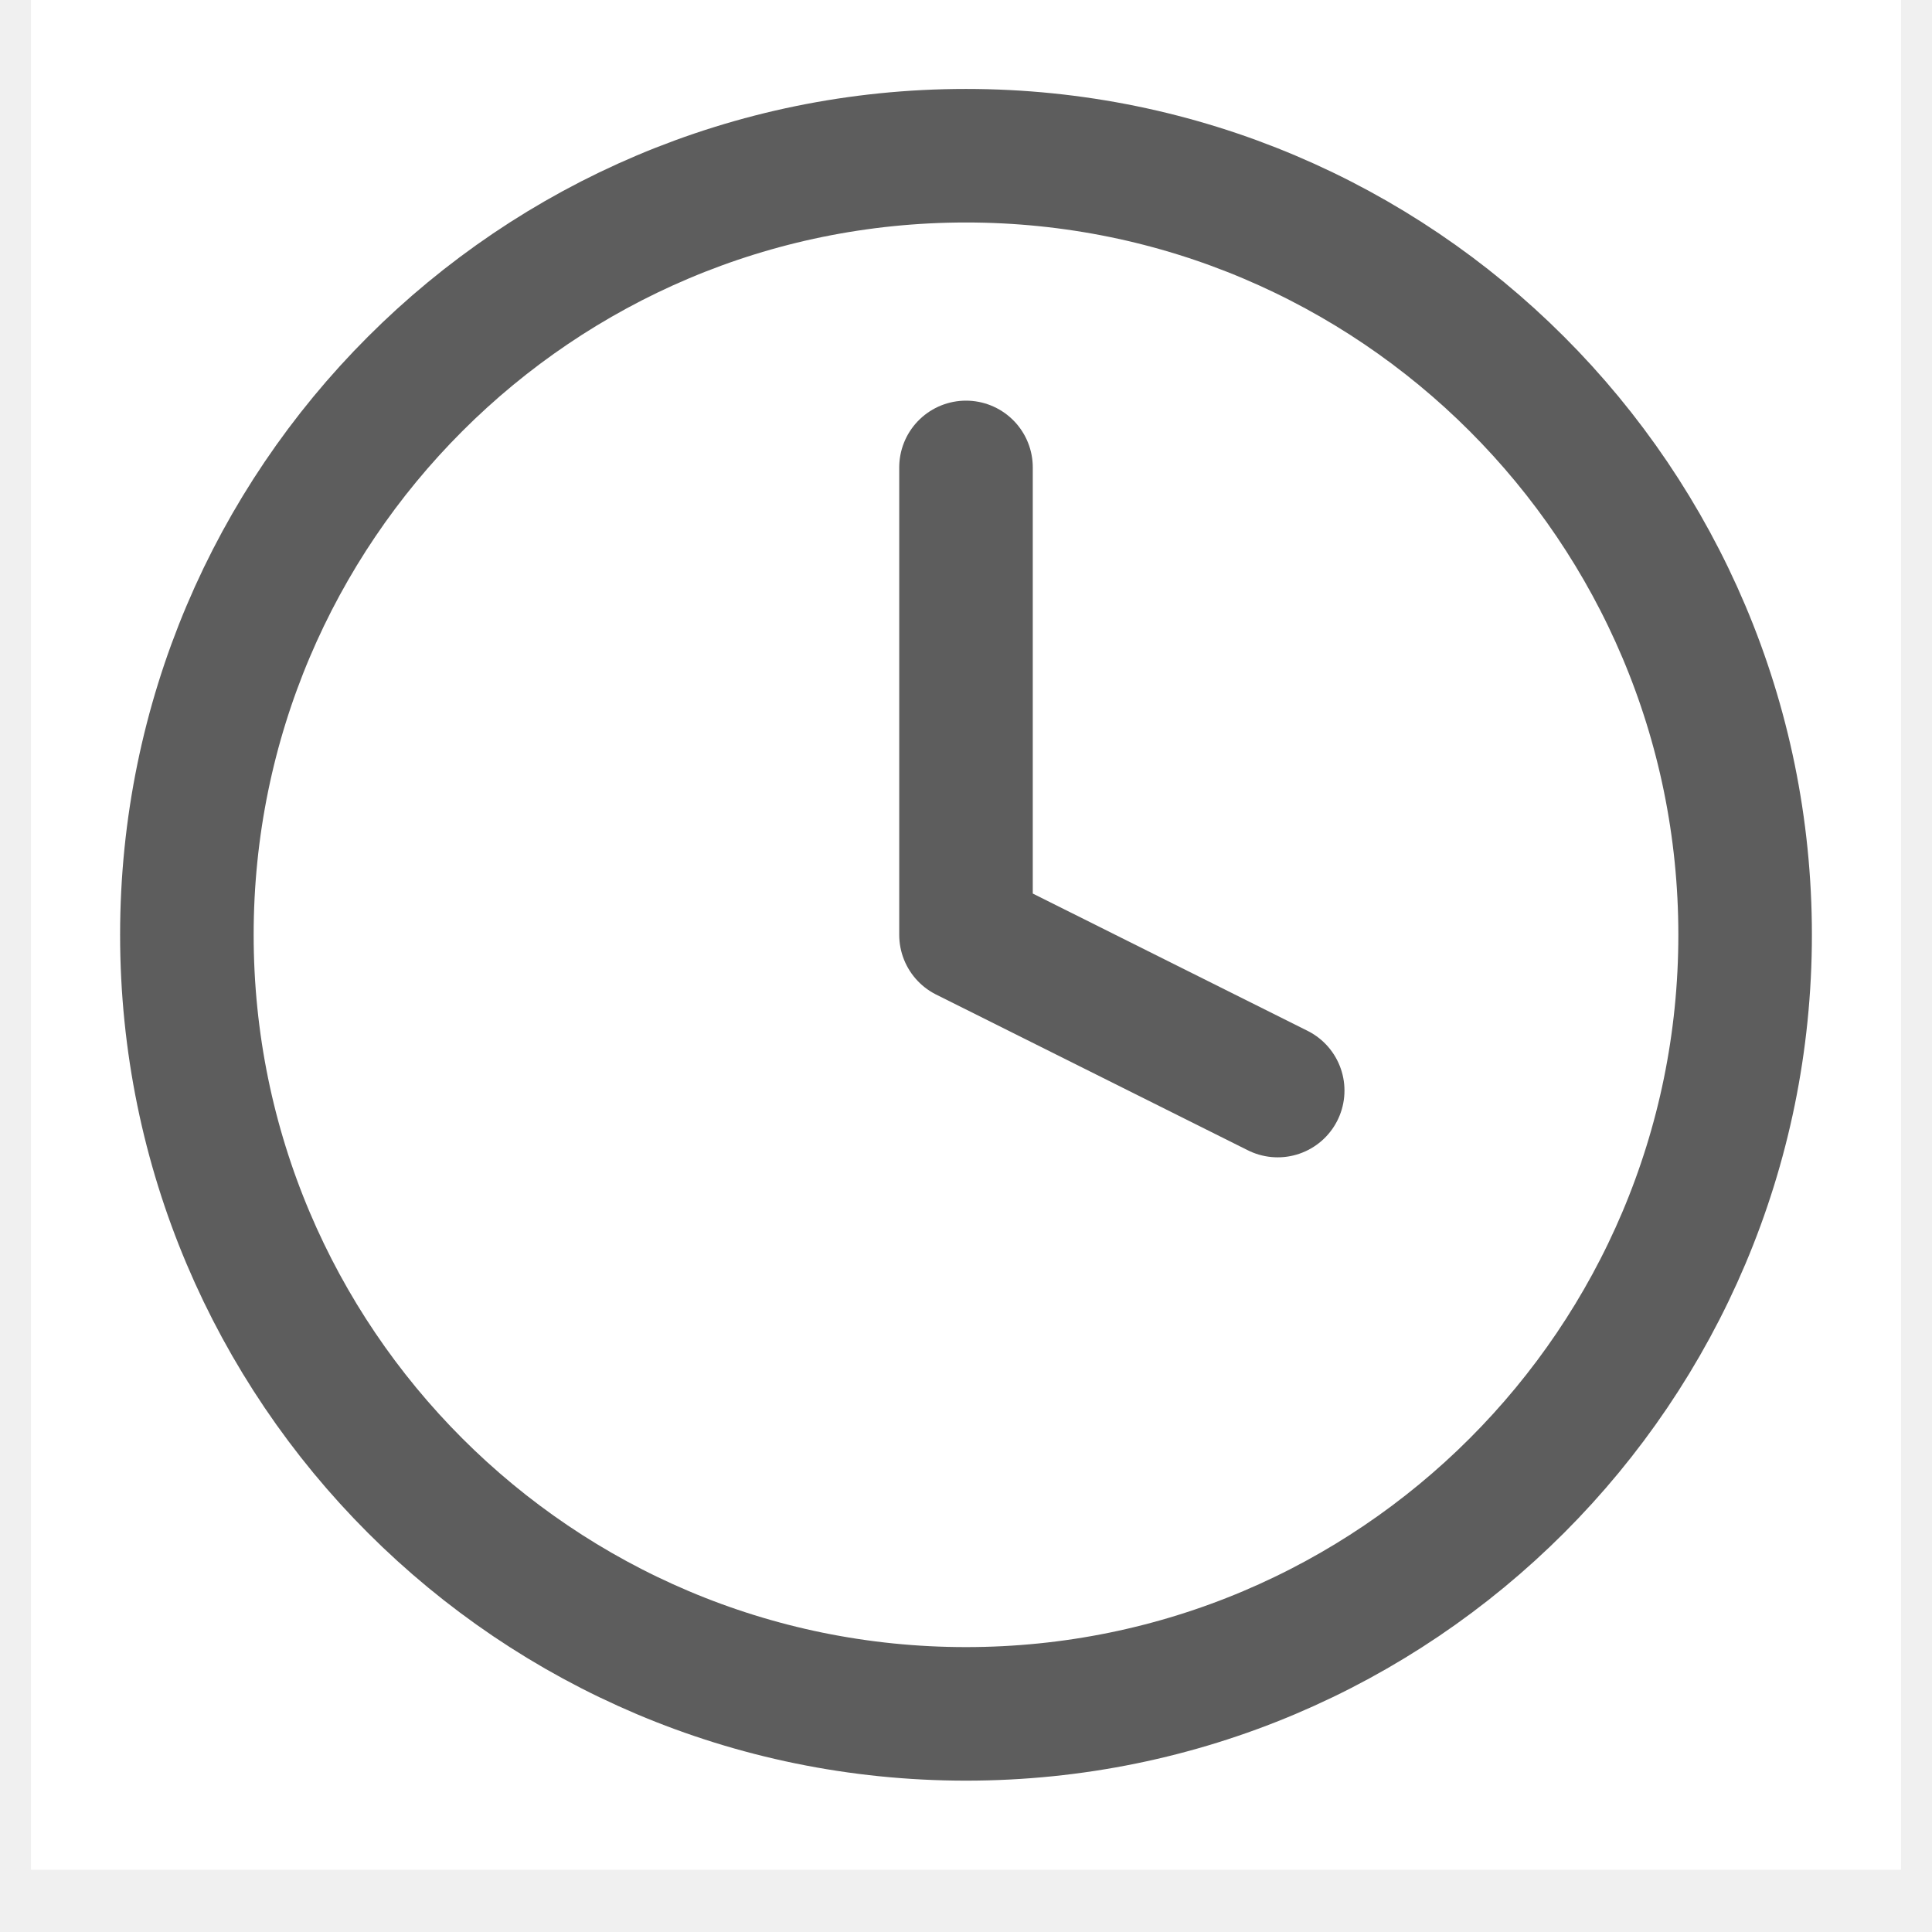
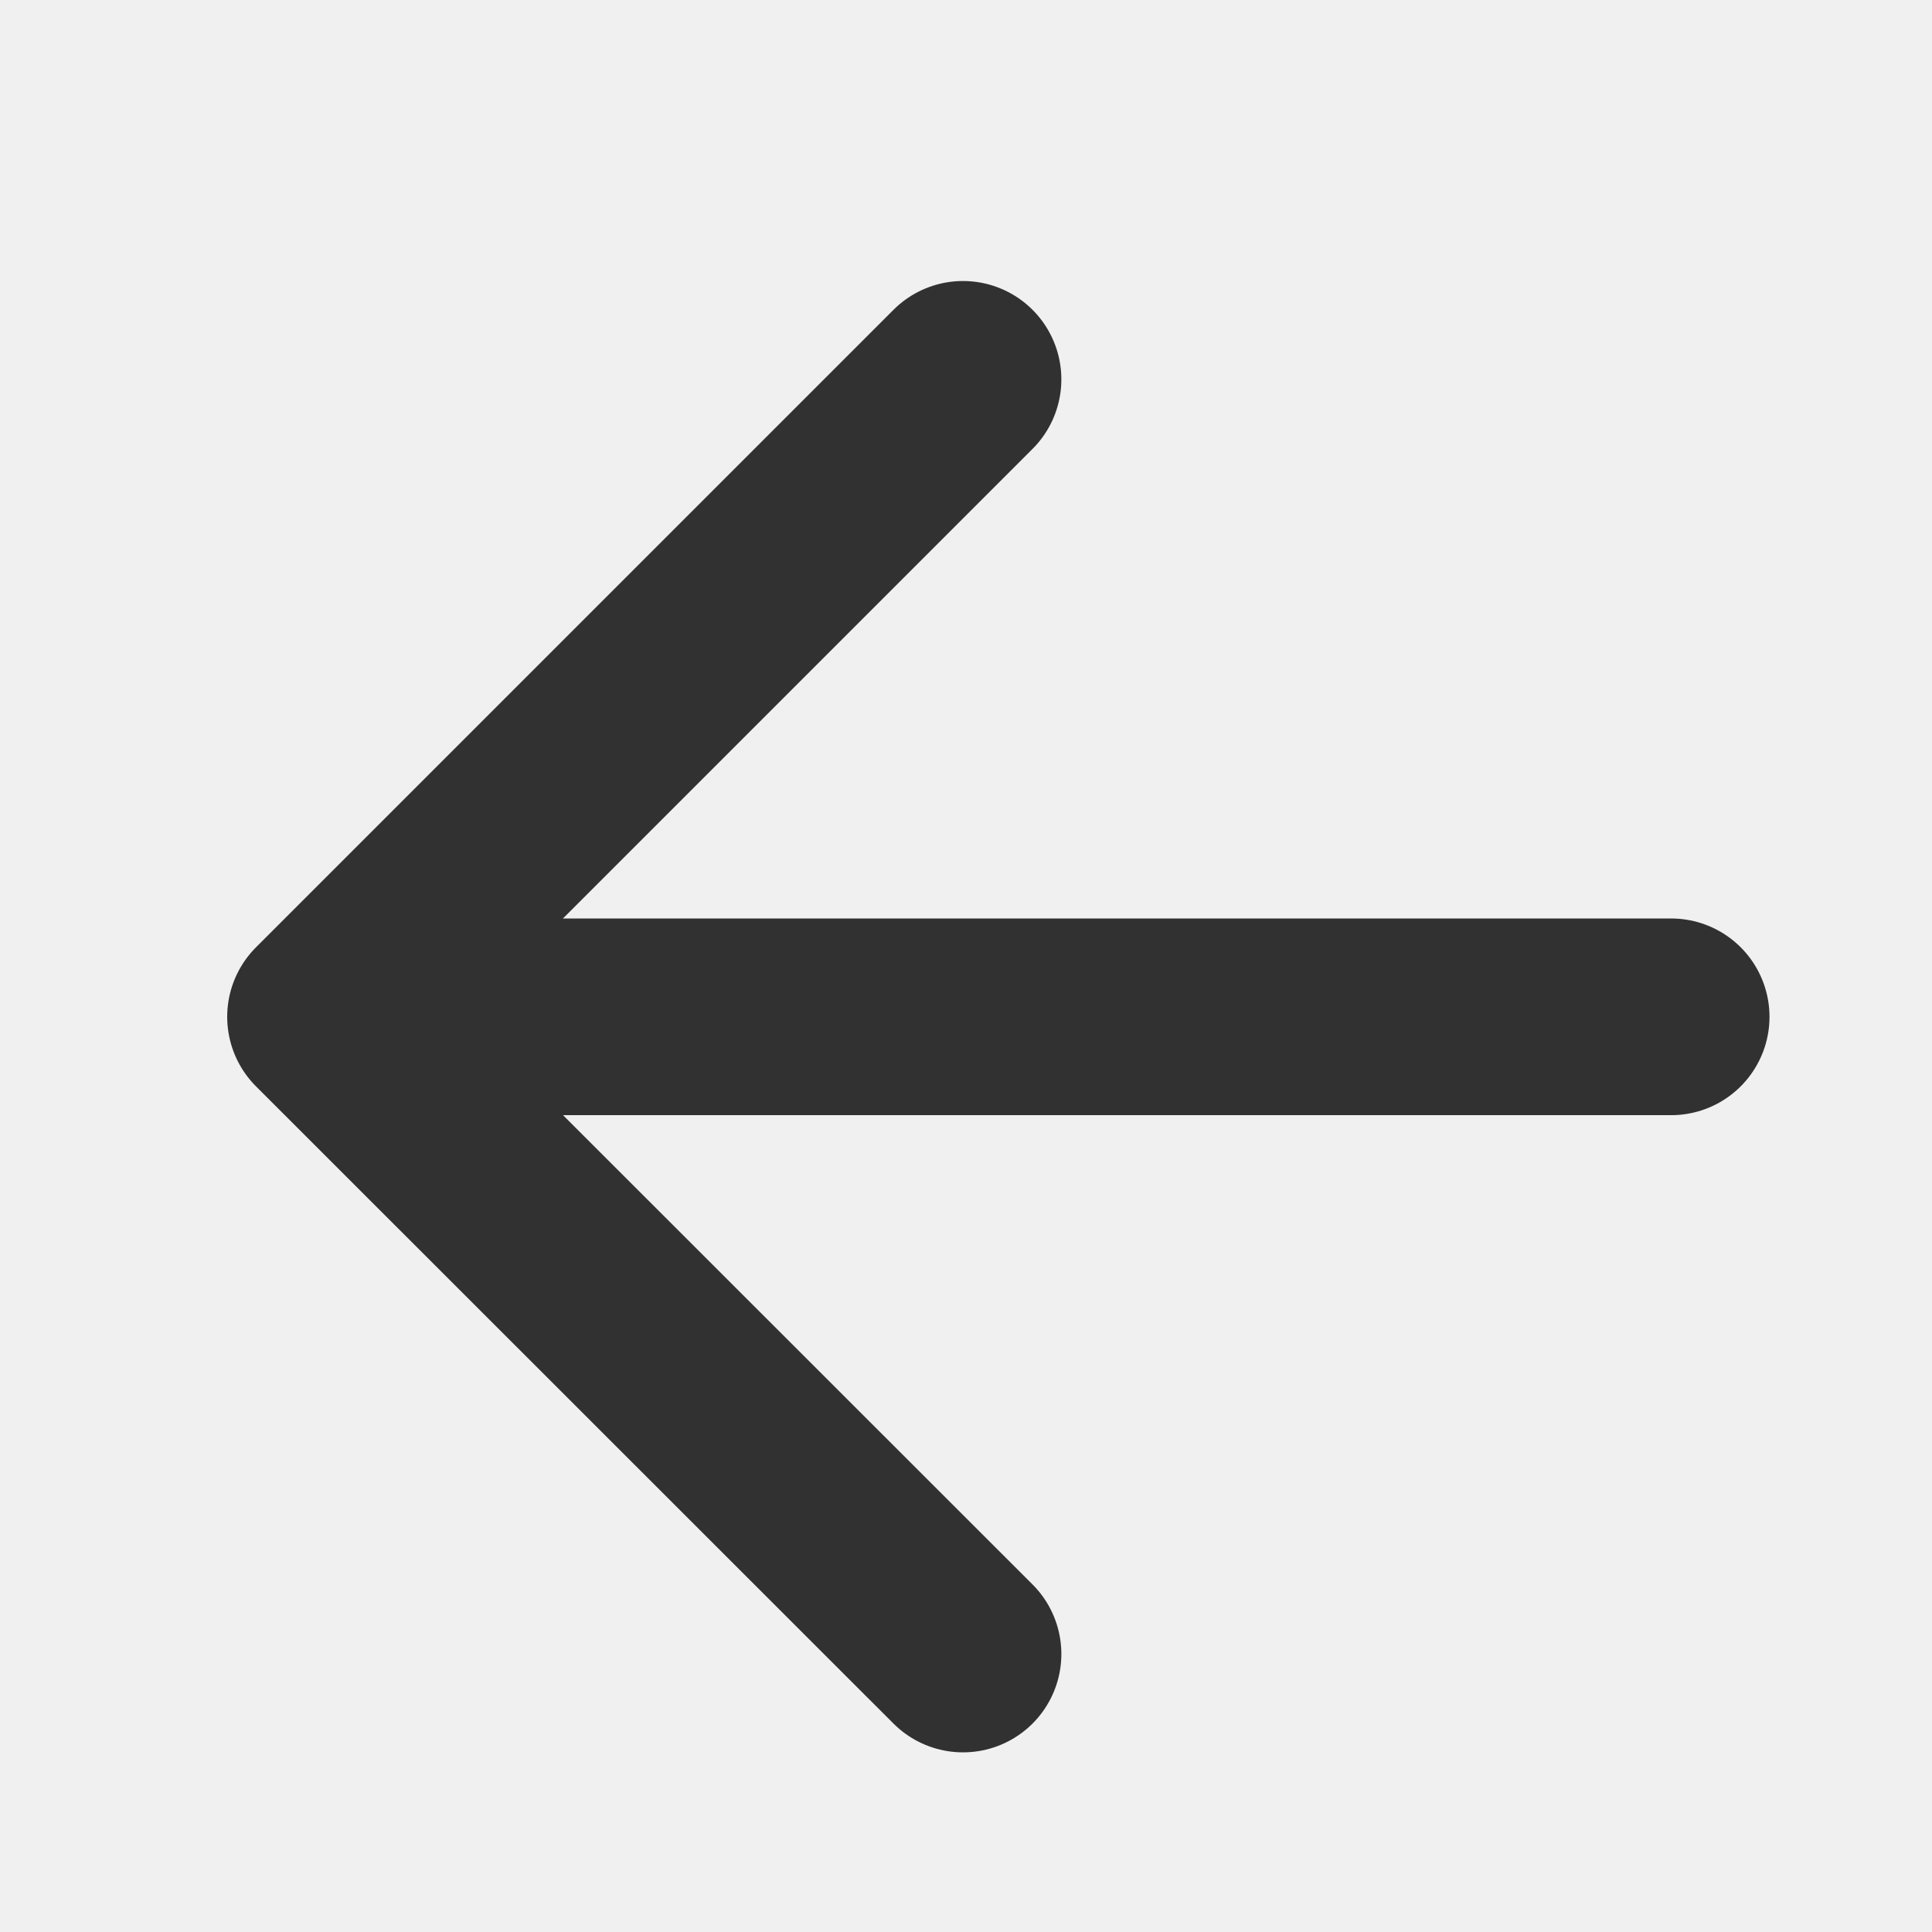
<svg xmlns="http://www.w3.org/2000/svg" width="40" zoomAndPan="magnify" viewBox="0 0 30 30" height="40" preserveAspectRatio="xMidYMid meet" version="1.0">
-   <defs>
-     <clipPath id="ec2acdaddb">
-       <path d="M 0.484 0 L 29.516 0 L 29.516 29.031 L 0.484 29.031 Z M 0.484 0 " clip-rule="nonzero" />
-     </clipPath>
-   </defs>
-   <g clip-path="url(#ec2acdaddb)">
-     <path fill="#ffffff" d="M 0.484 0 L 29.516 0 L 29.516 29.031 L 0.484 29.031 Z M 0.484 0 " fill-opacity="1" fill-rule="nonzero" />
-     <path fill="#ffffff" d="M 0.484 0 L 29.516 0 L 29.516 29.031 L 0.484 29.031 Z M 0.484 0 " fill-opacity="1" fill-rule="nonzero" />
-   </g>
-   <path stroke-linecap="round" transform="matrix(1.382489, 0, 0, 1.382489, 0.48387, 0.00000193548)" fill="none" stroke-linejoin="round" d="M 10.5 19.25 C 15.332 19.25 19.251 15.331 19.251 10.5 C 19.251 5.668 15.332 1.749 10.5 1.749 C 5.668 1.749 1.749 5.668 1.749 10.5 C 1.749 15.331 5.668 19.25 10.5 19.25 Z M 10.5 19.25 " stroke="#5d5d5d" stroke-width="1.5" stroke-opacity="1" stroke-miterlimit="4" />
-   <path stroke-linecap="round" transform="matrix(1.382489, 0, 0, 1.382489, 0.48387, 0.00000193548)" fill="none" stroke-linejoin="round" d="M 10.5 5.25 L 10.5 10.5 L 14.001 12.249 " stroke="#5d5d5d" stroke-width="1.5" stroke-opacity="1" stroke-miterlimit="4" />
+   <path stroke-linecap="round" transform="matrix(1.451613, 0, 0, 1.451613, 0.48387, 0.00000193548)" fill="none" stroke-linejoin="round" d="M 9.968 4.058 L 3.149 10.877 L 9.968 17.693 " stroke="#313131" stroke-width="2.104" stroke-opacity="1" stroke-miterlimit="4" />
+   <path stroke-linecap="round" transform="matrix(1.451613, 0, 0, 1.451613, 0.48387, 0.00000193548)" fill="none" stroke-linejoin="round" d="M 3.528 10.877 L 17.543 10.877 " stroke="#313131" stroke-width="2.104" stroke-opacity="1" stroke-miterlimit="4" />
</svg>
